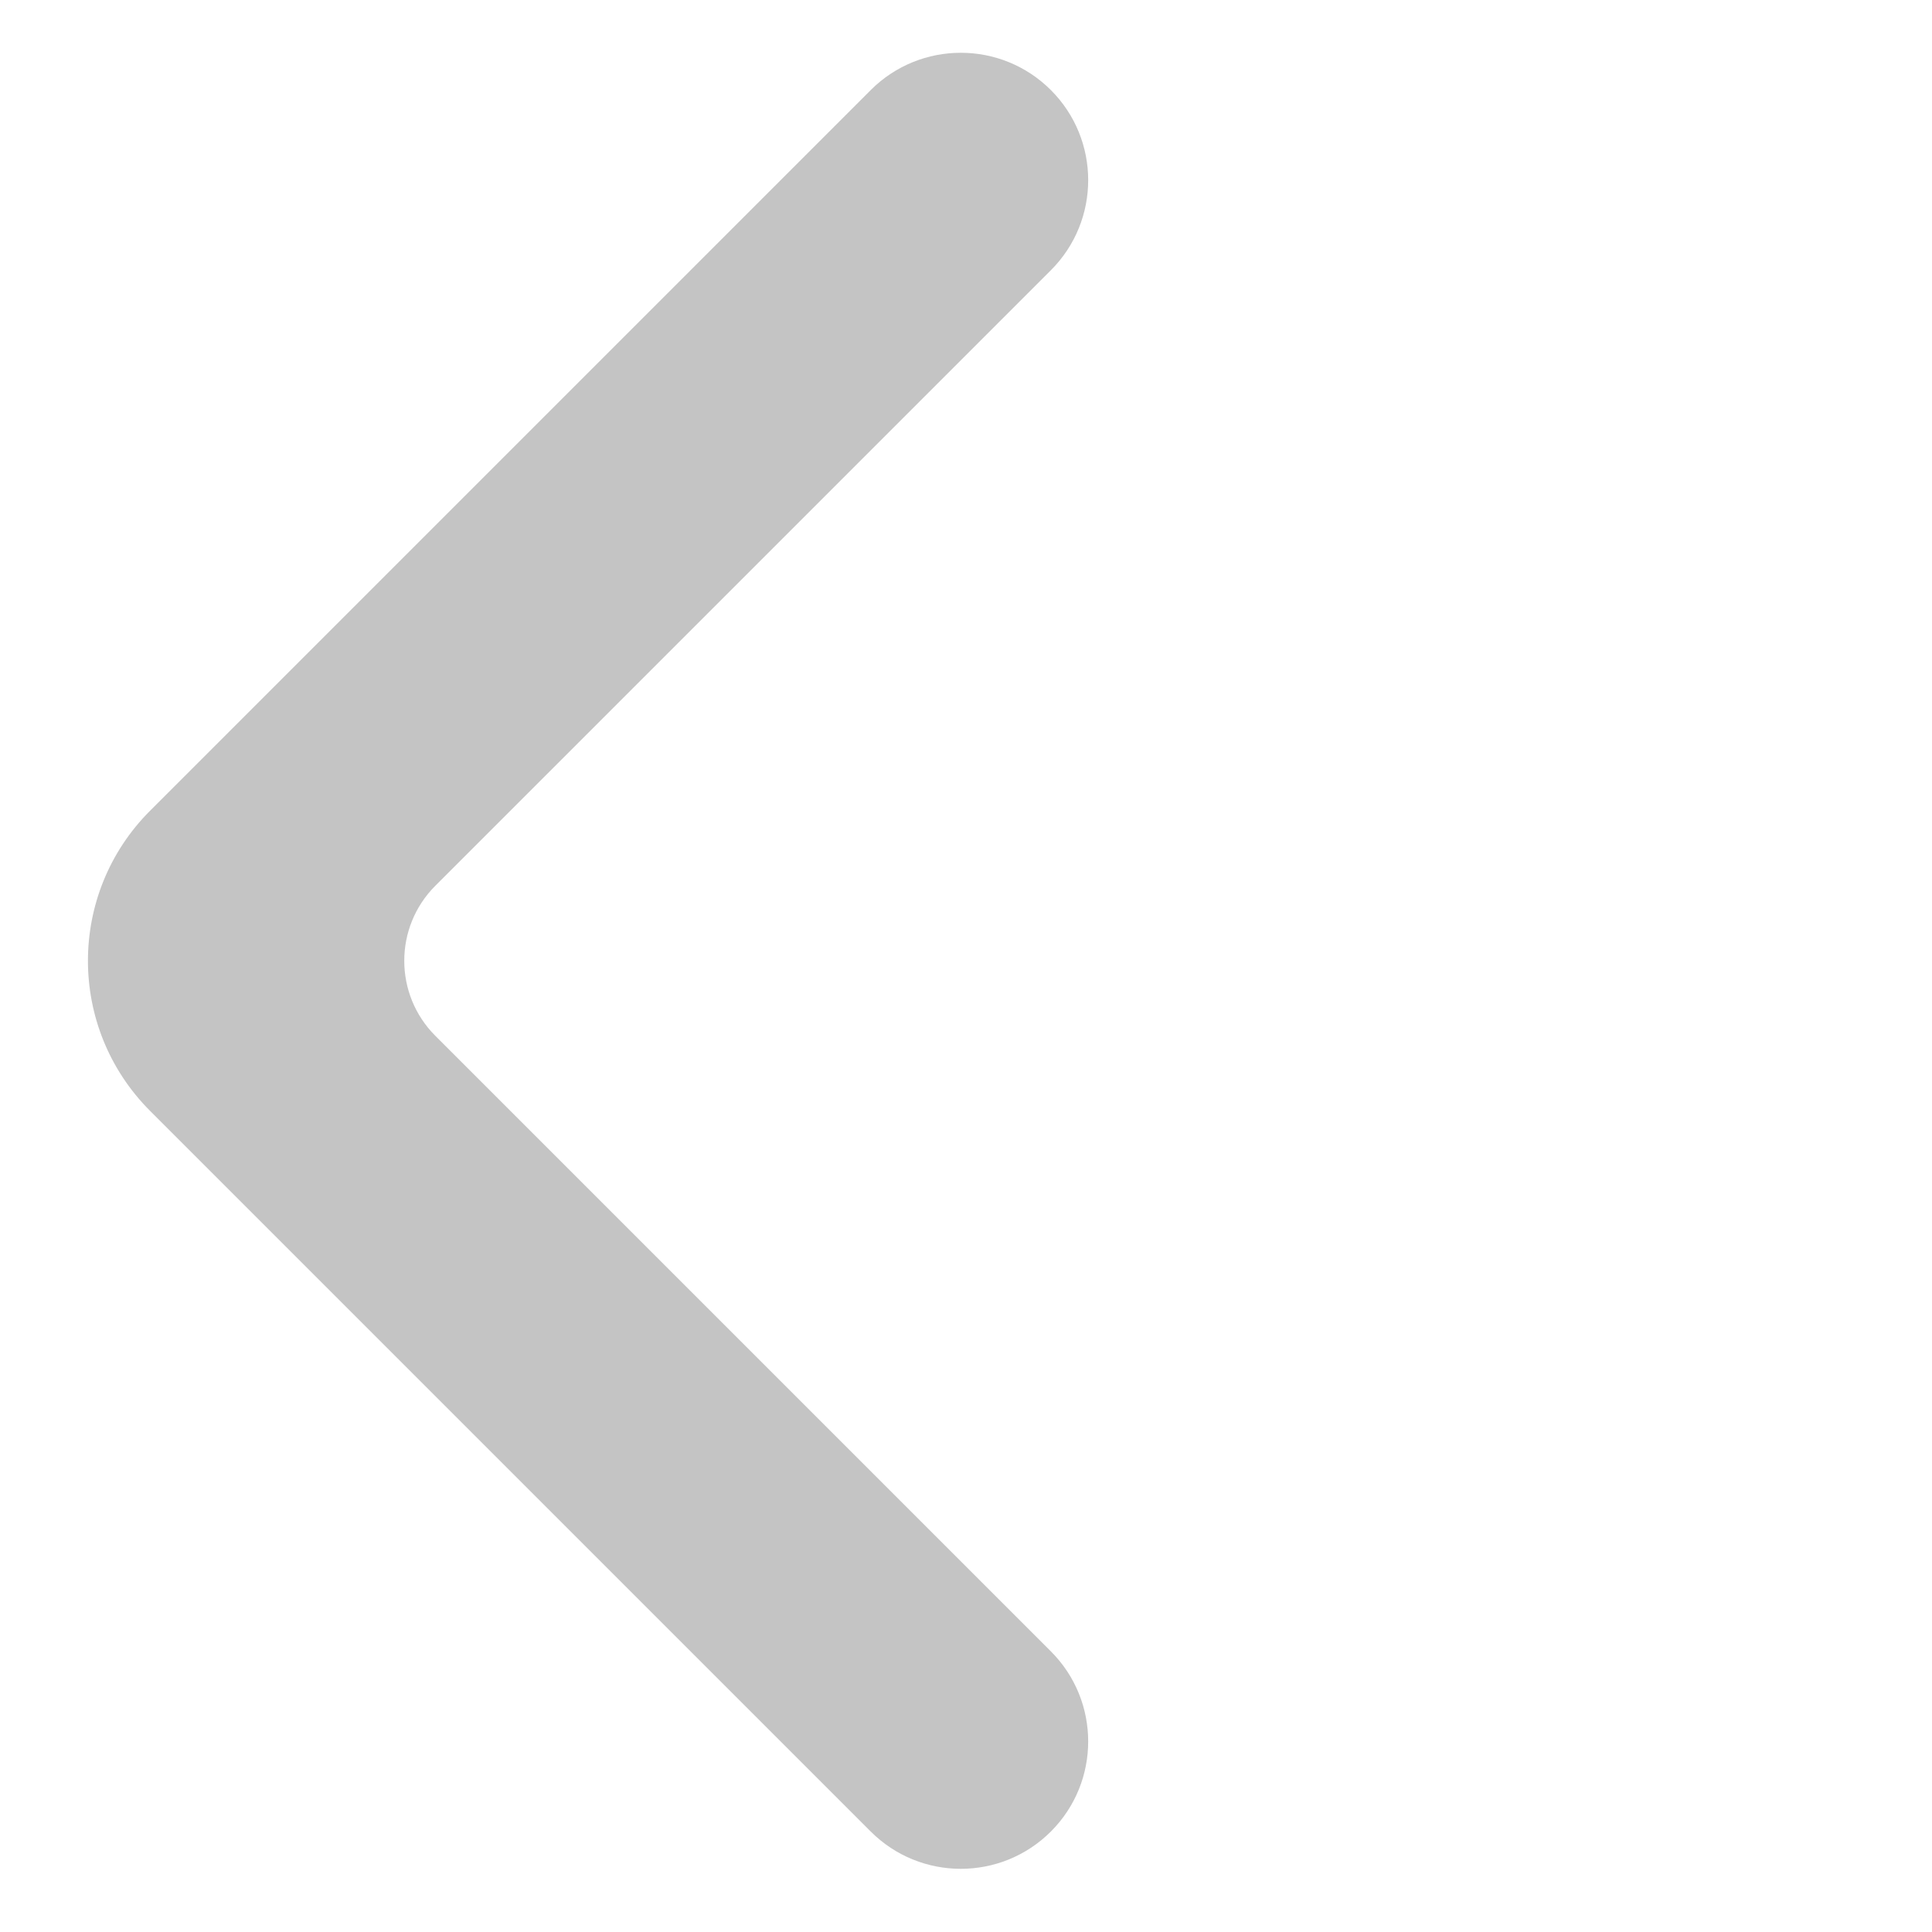
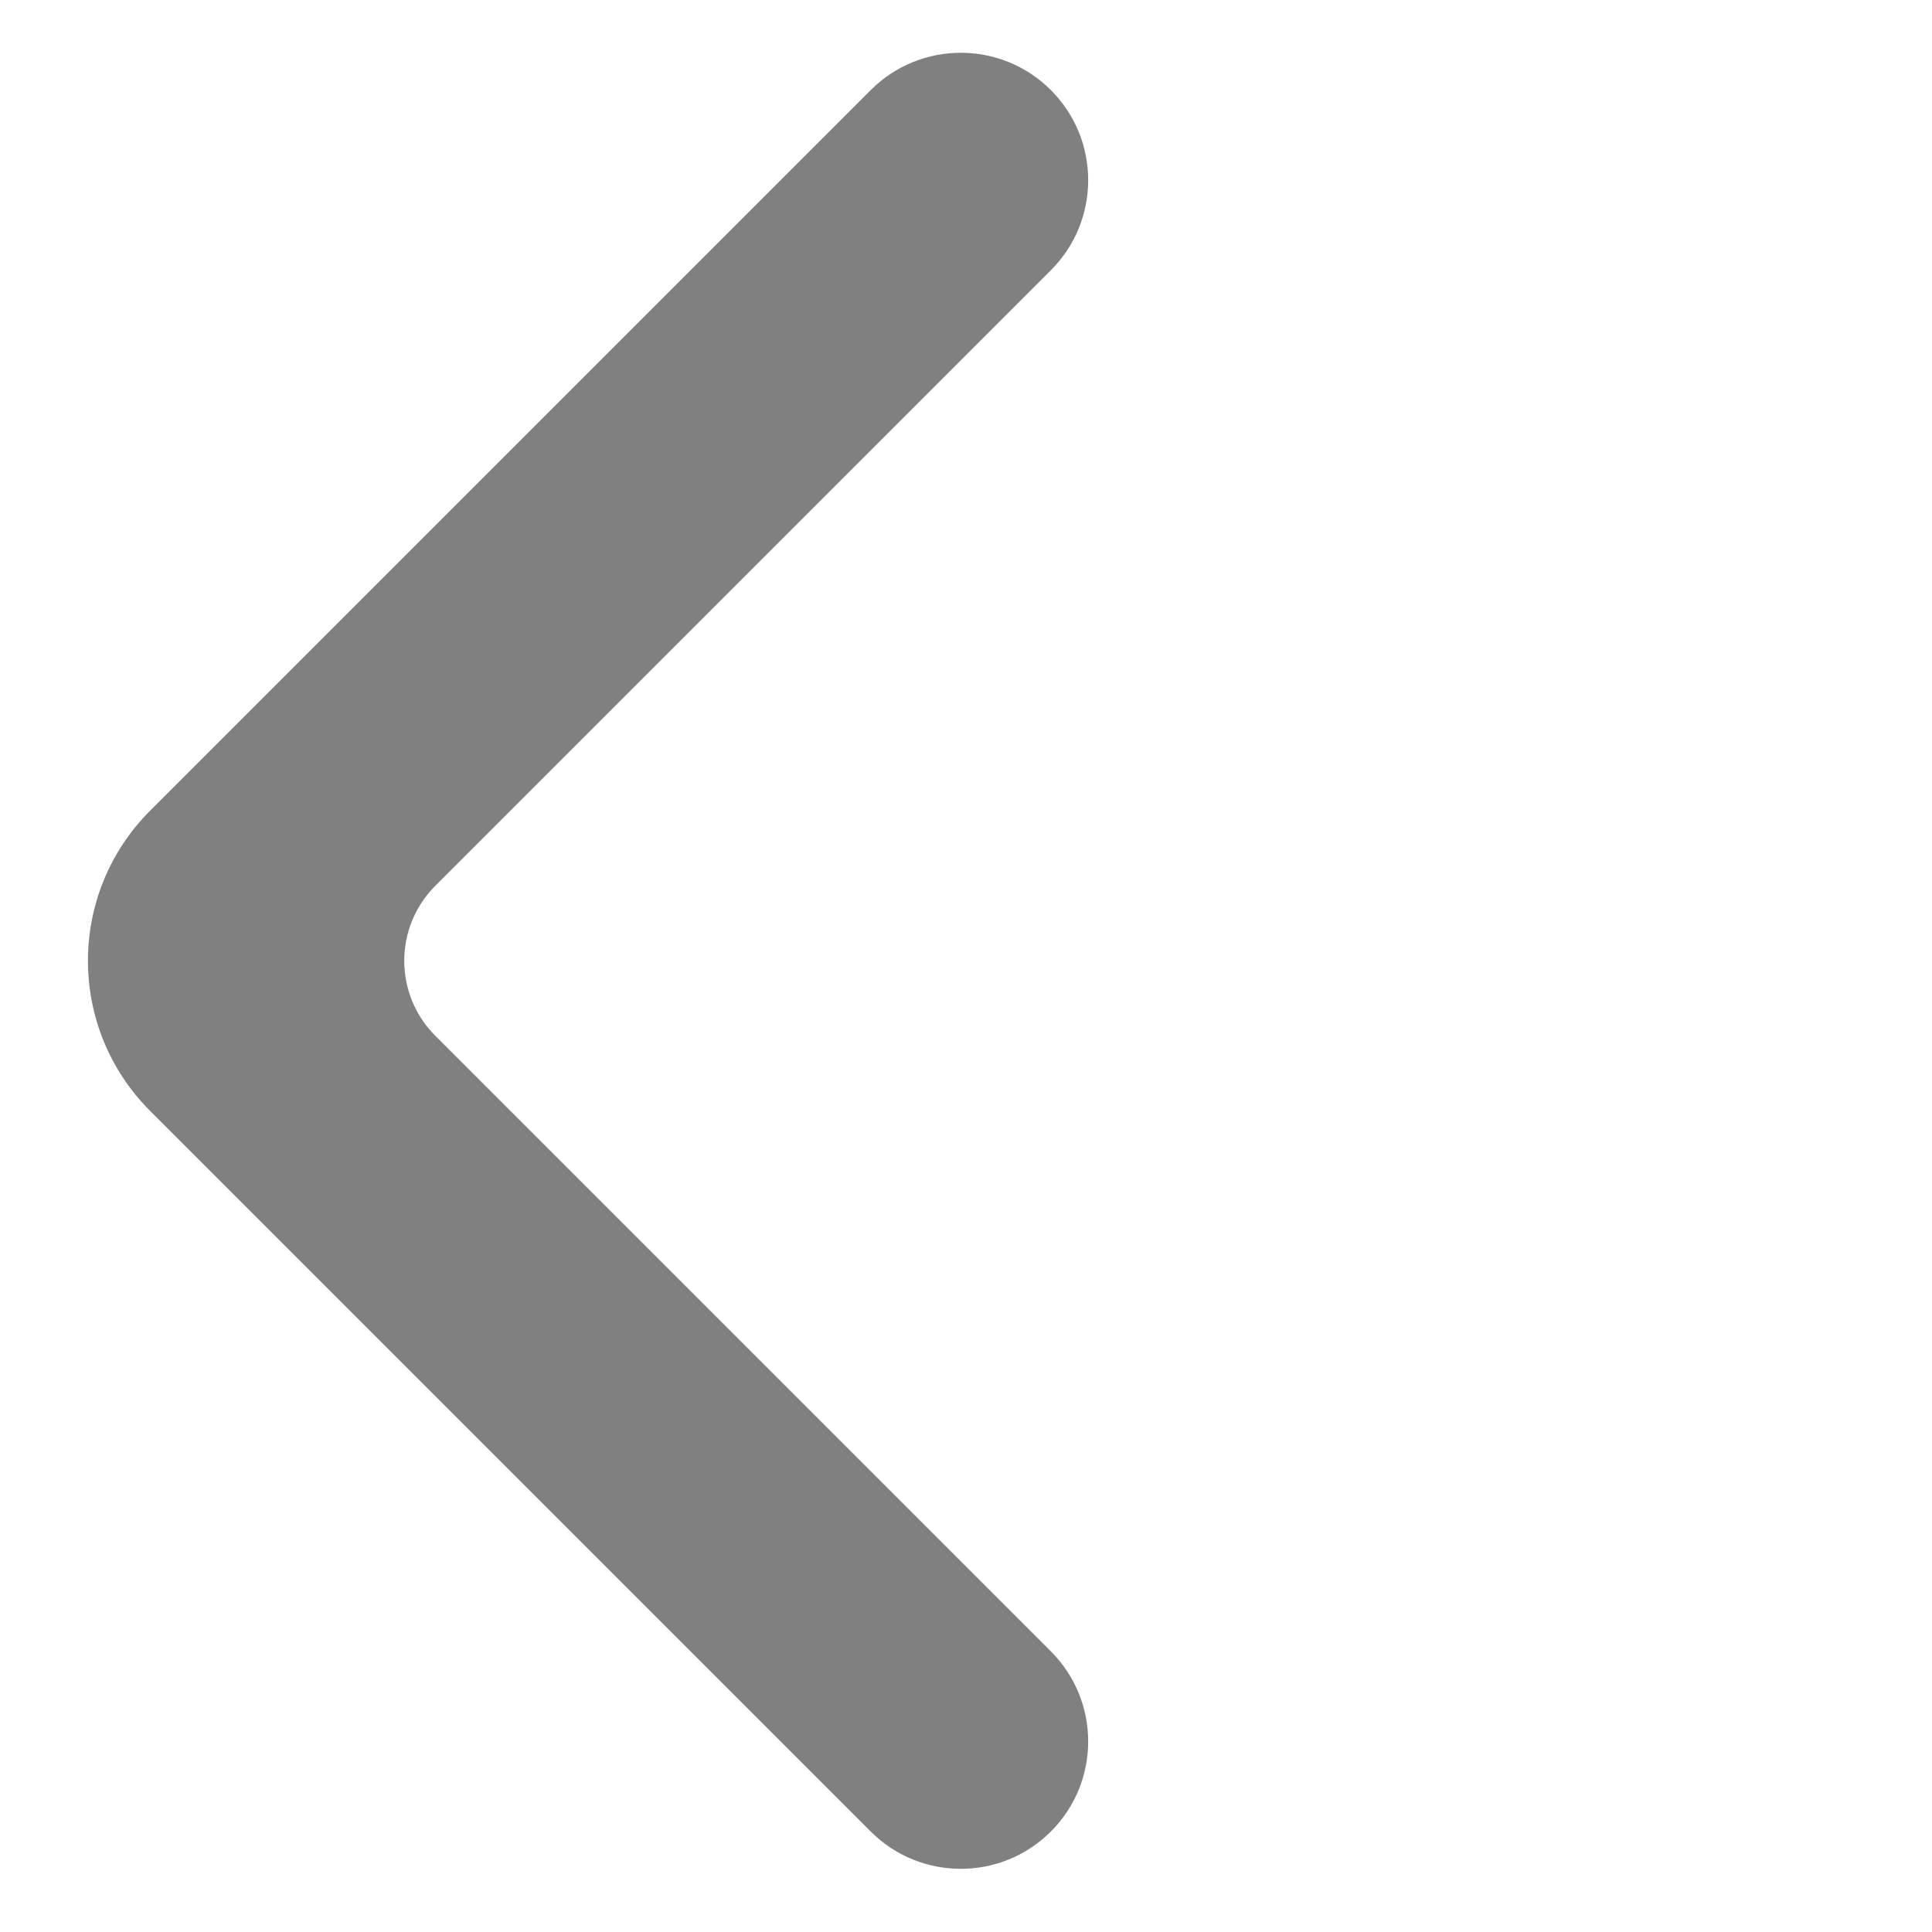
<svg xmlns="http://www.w3.org/2000/svg" width="91" height="91" viewBox="0 0 91 91" fill="none">
-   <path d="M7.071 52.326C3.166 48.421 3.166 42.089 7.071 38.184L41.012 4.243C43.355 1.9 47.154 1.9 49.498 4.243V4.243C51.841 6.586 51.841 10.385 49.498 12.728L20.506 41.719C18.553 43.672 18.553 46.838 20.506 48.79L49.498 77.782C51.841 80.125 51.841 83.924 49.498 86.267V86.267C47.154 88.61 43.355 88.61 41.012 86.267L7.071 52.326Z" fill="#C4C4C4" />
+   <path d="M7.071 52.326C3.166 48.421 3.166 42.089 7.071 38.184L41.012 4.243C43.355 1.9 47.154 1.9 49.498 4.243V4.243C51.841 6.586 51.841 10.385 49.498 12.728L20.506 41.719C18.553 43.672 18.553 46.838 20.506 48.79L49.498 77.782C51.841 80.125 51.841 83.924 49.498 86.267V86.267C47.154 88.61 43.355 88.61 41.012 86.267L7.071 52.326Z" fill="grey" />
</svg>
